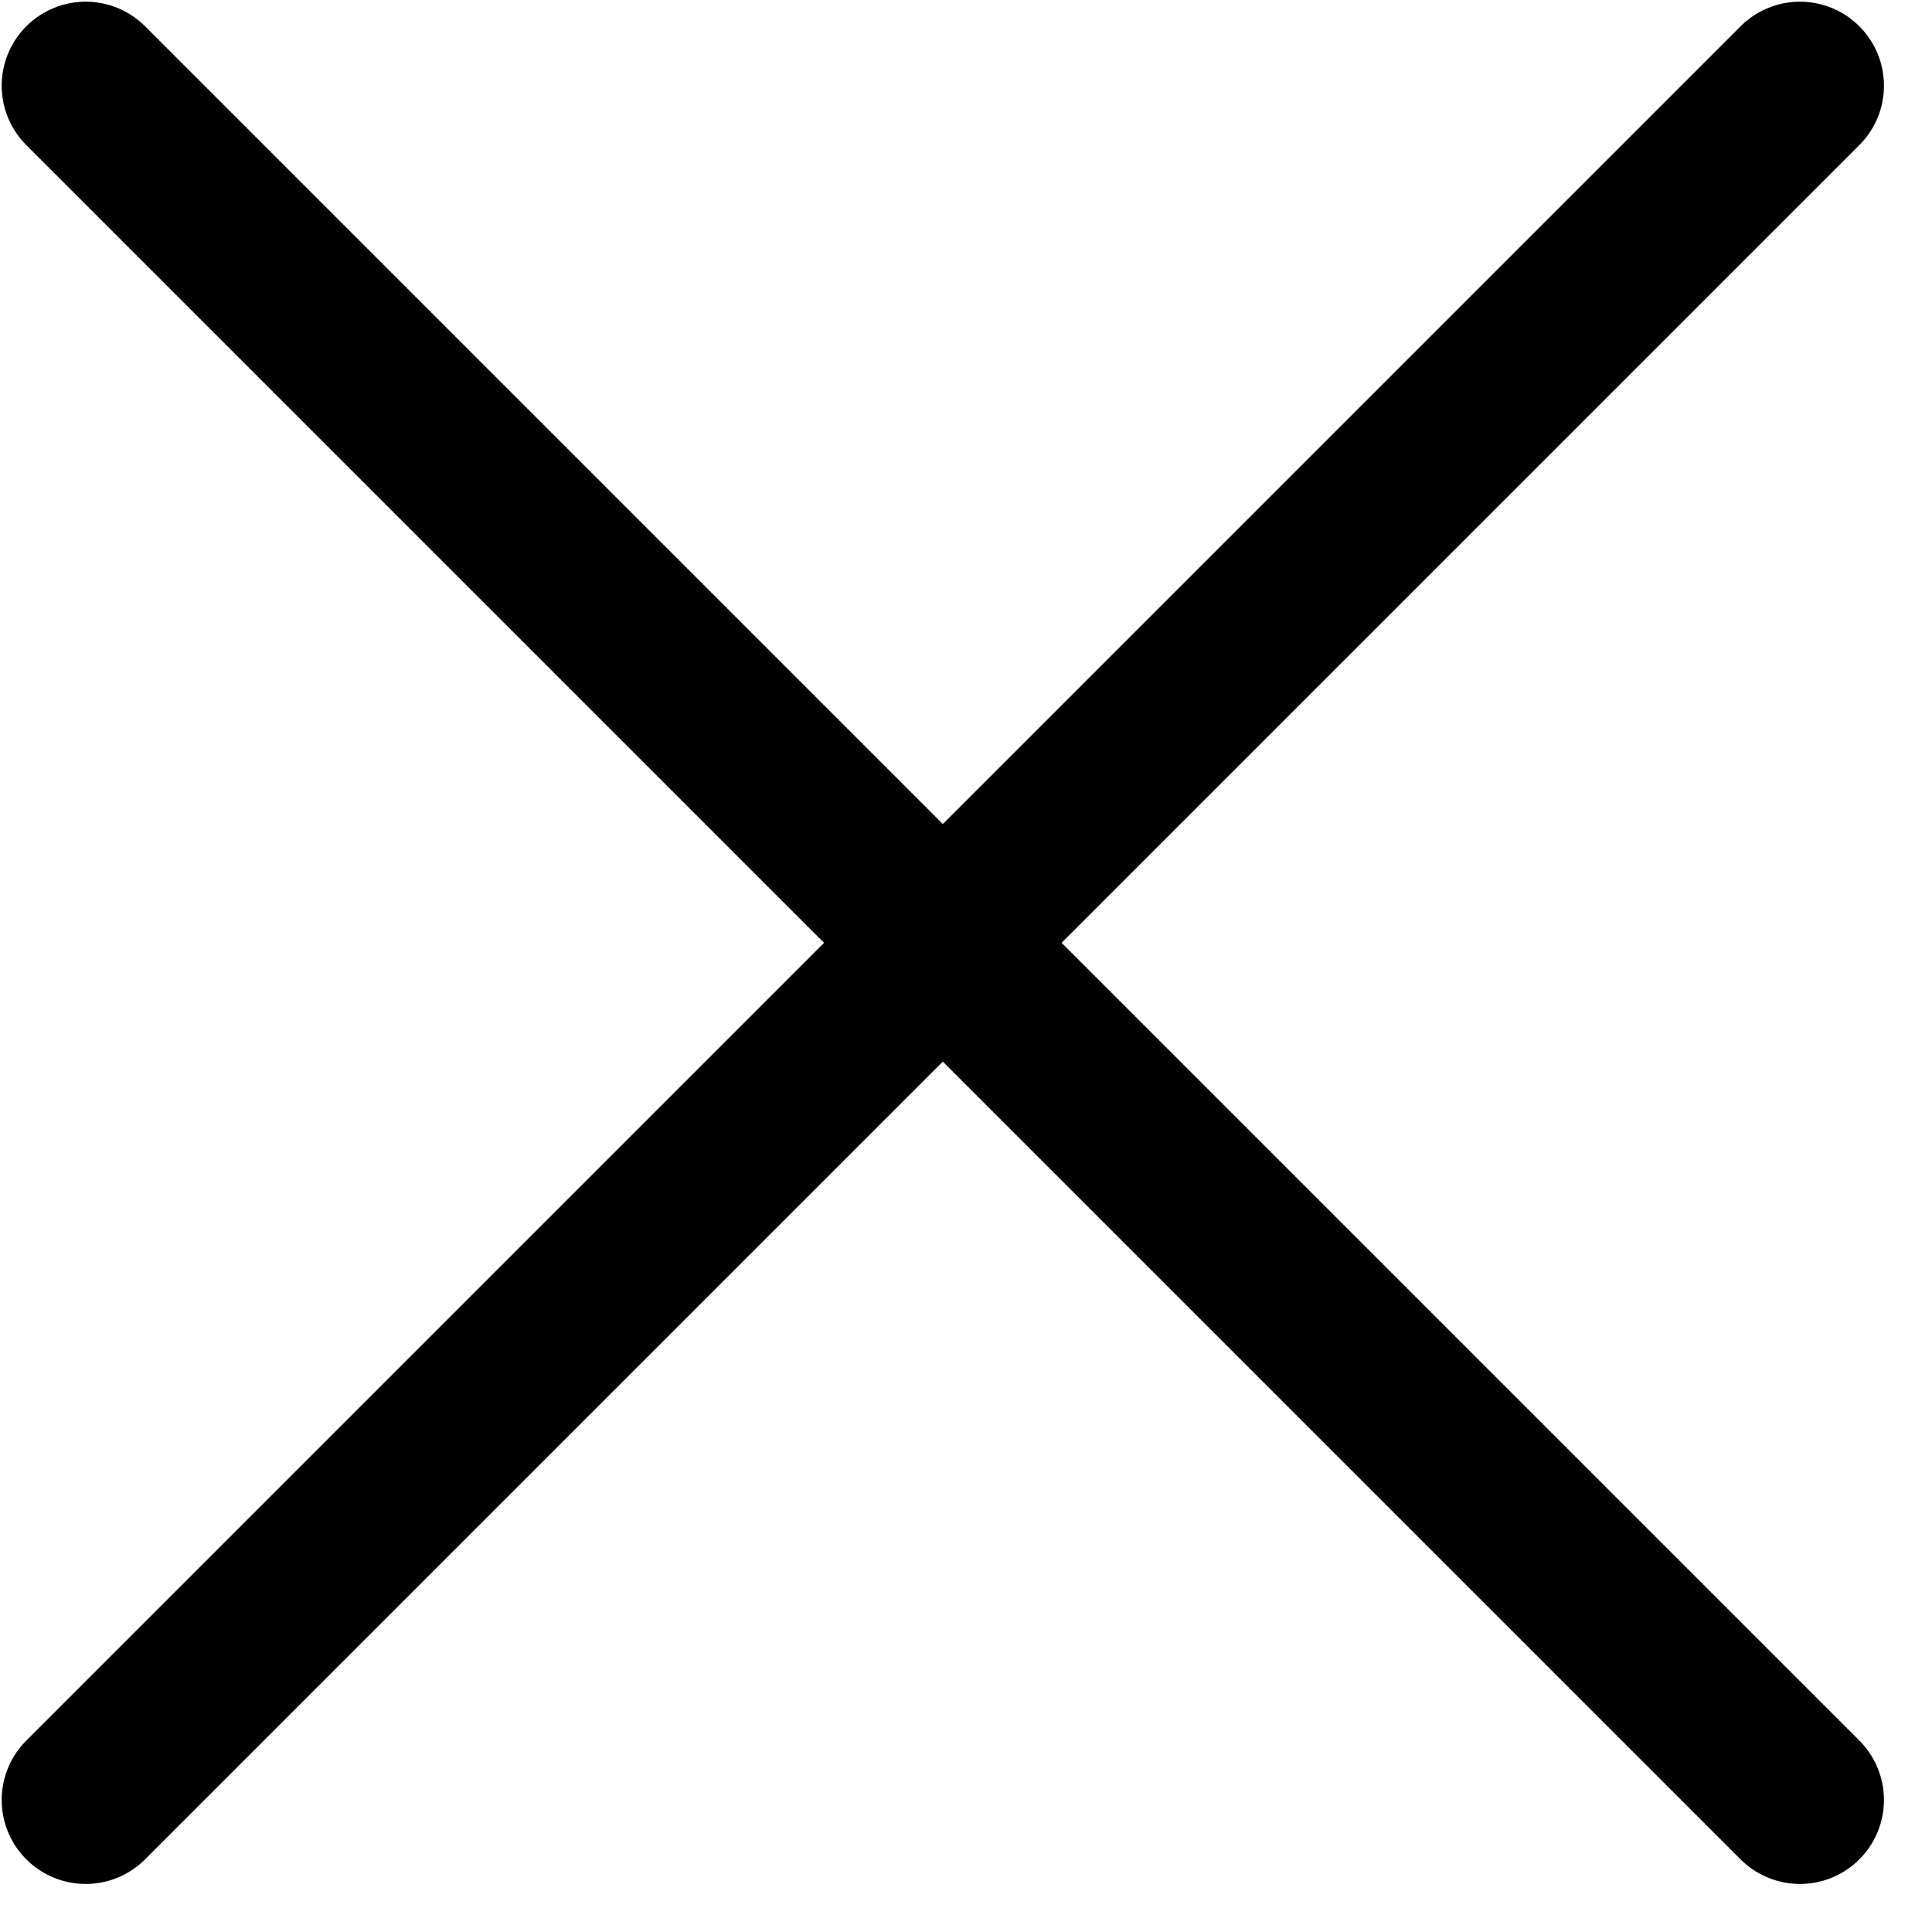
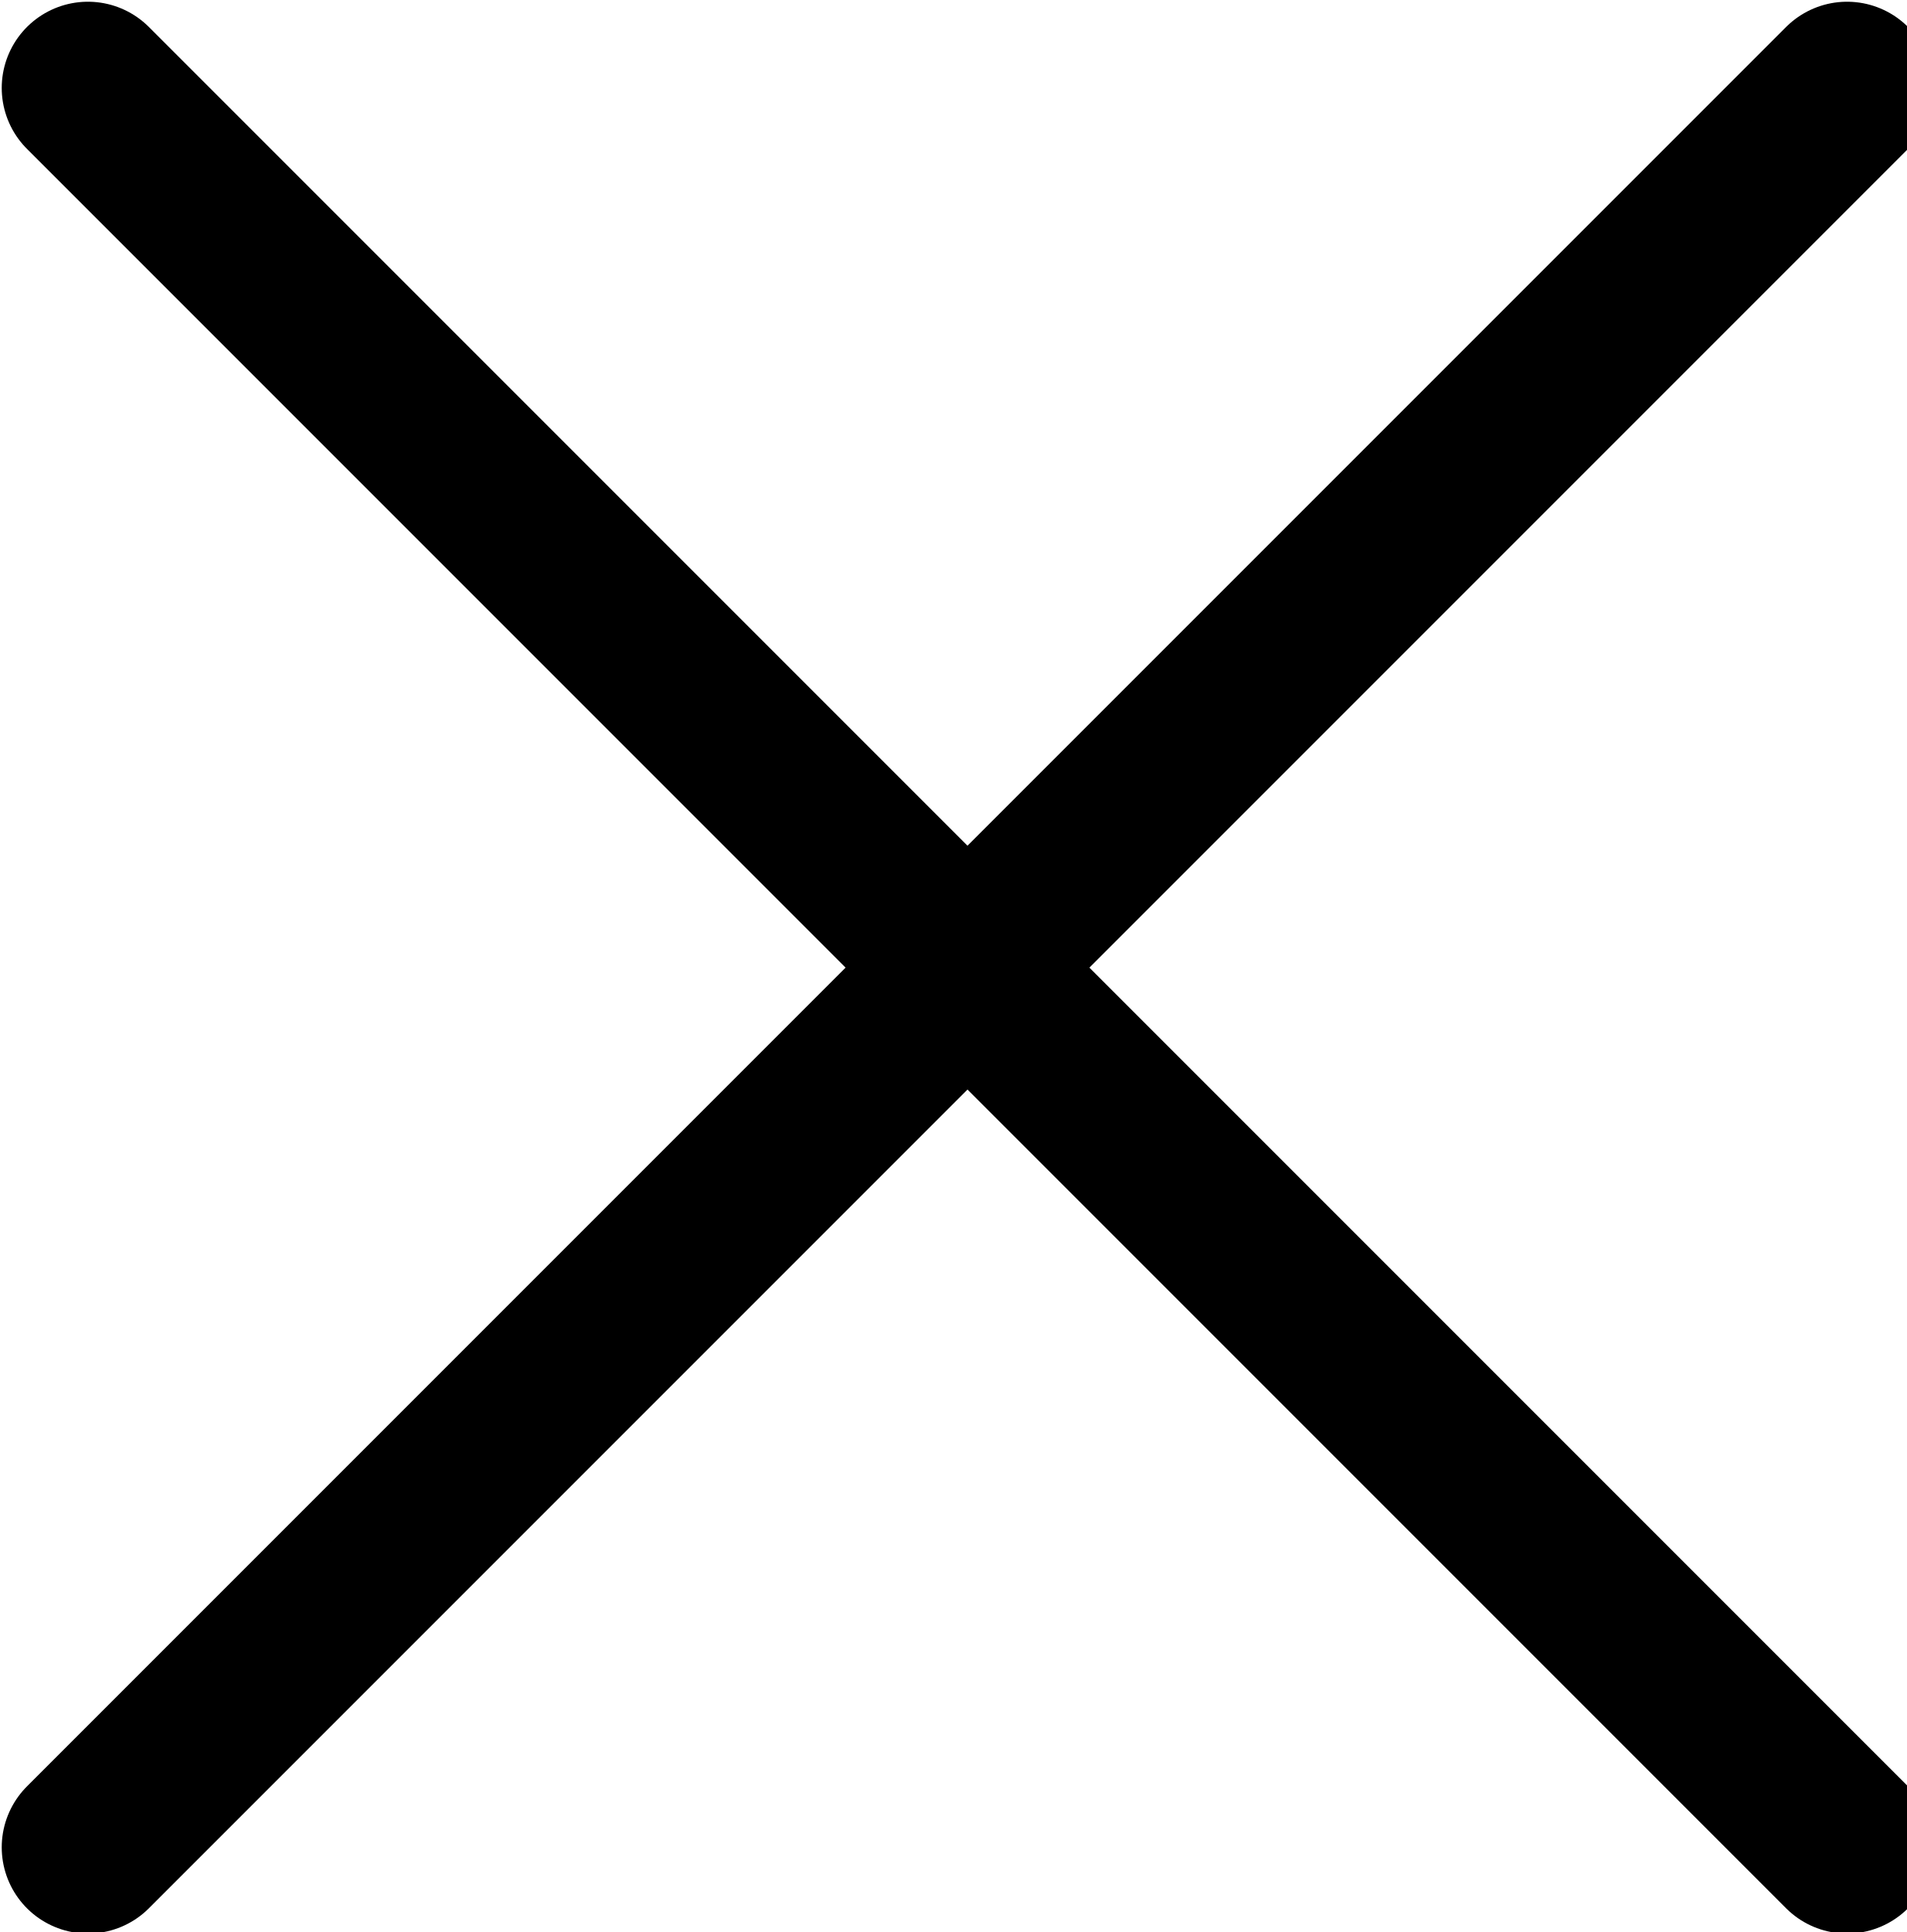
- <svg xmlns="http://www.w3.org/2000/svg" id="Group_184" data-name="Group 184" width="23" height="23" viewBox="0 0 23 23">
-   <defs>
-     <clipPath id="clip-path">
-       <rect id="Rectangle_94" data-name="Rectangle 94" width="23" height="23" fill="none" stroke="#000" stroke-width="2" />
-     </clipPath>
-   </defs>
-   <g id="Group_183" data-name="Group 183" clip-path="url(#clip-path)">
+ <svg xmlns="http://www.w3.org/2000/svg" id="Group_184" data-name="Group 184">
+   <g id="Group_183" data-name="Group 183">
    <line id="Line_182" data-name="Line 182" x2="20.408" y2="20.408" transform="translate(1.02 1.02)" fill="none" stroke="#000" stroke-linecap="round" stroke-width="2" />
    <line id="Line_183" data-name="Line 183" x1="20.408" y2="20.408" transform="translate(1.02 1.02)" fill="none" stroke="#000" stroke-linecap="round" stroke-width="2" />
  </g>
</svg>
